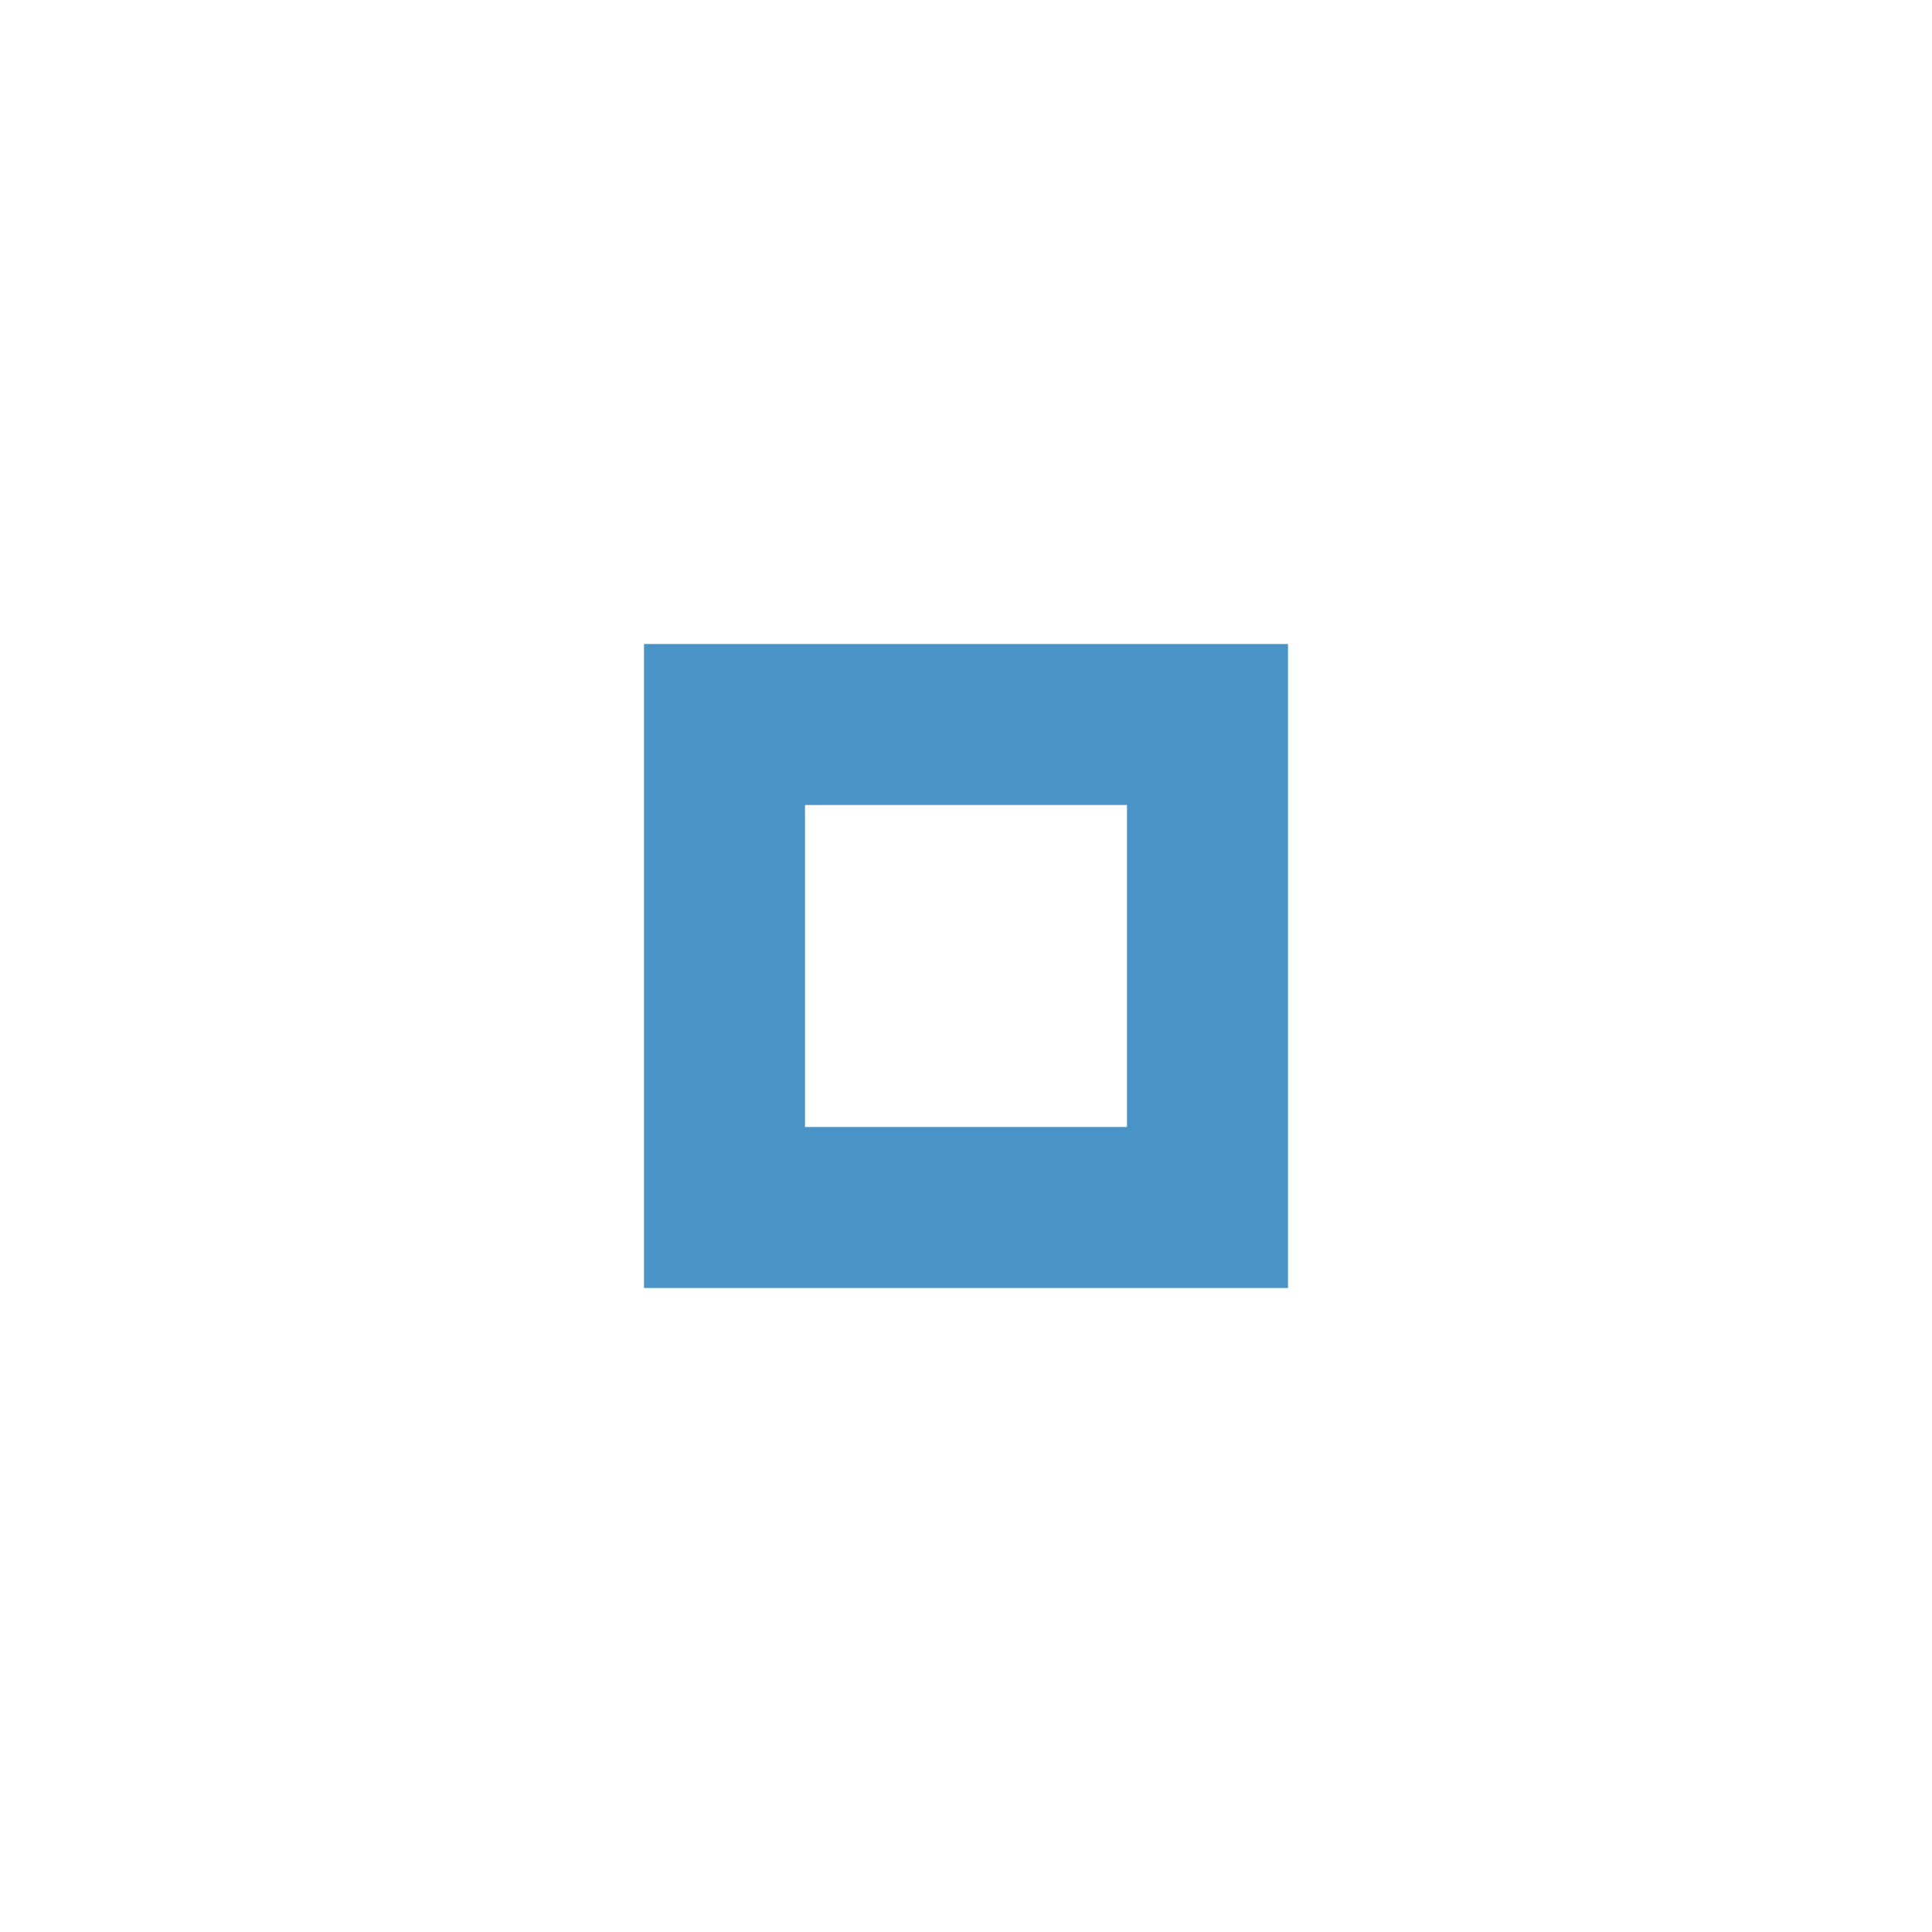
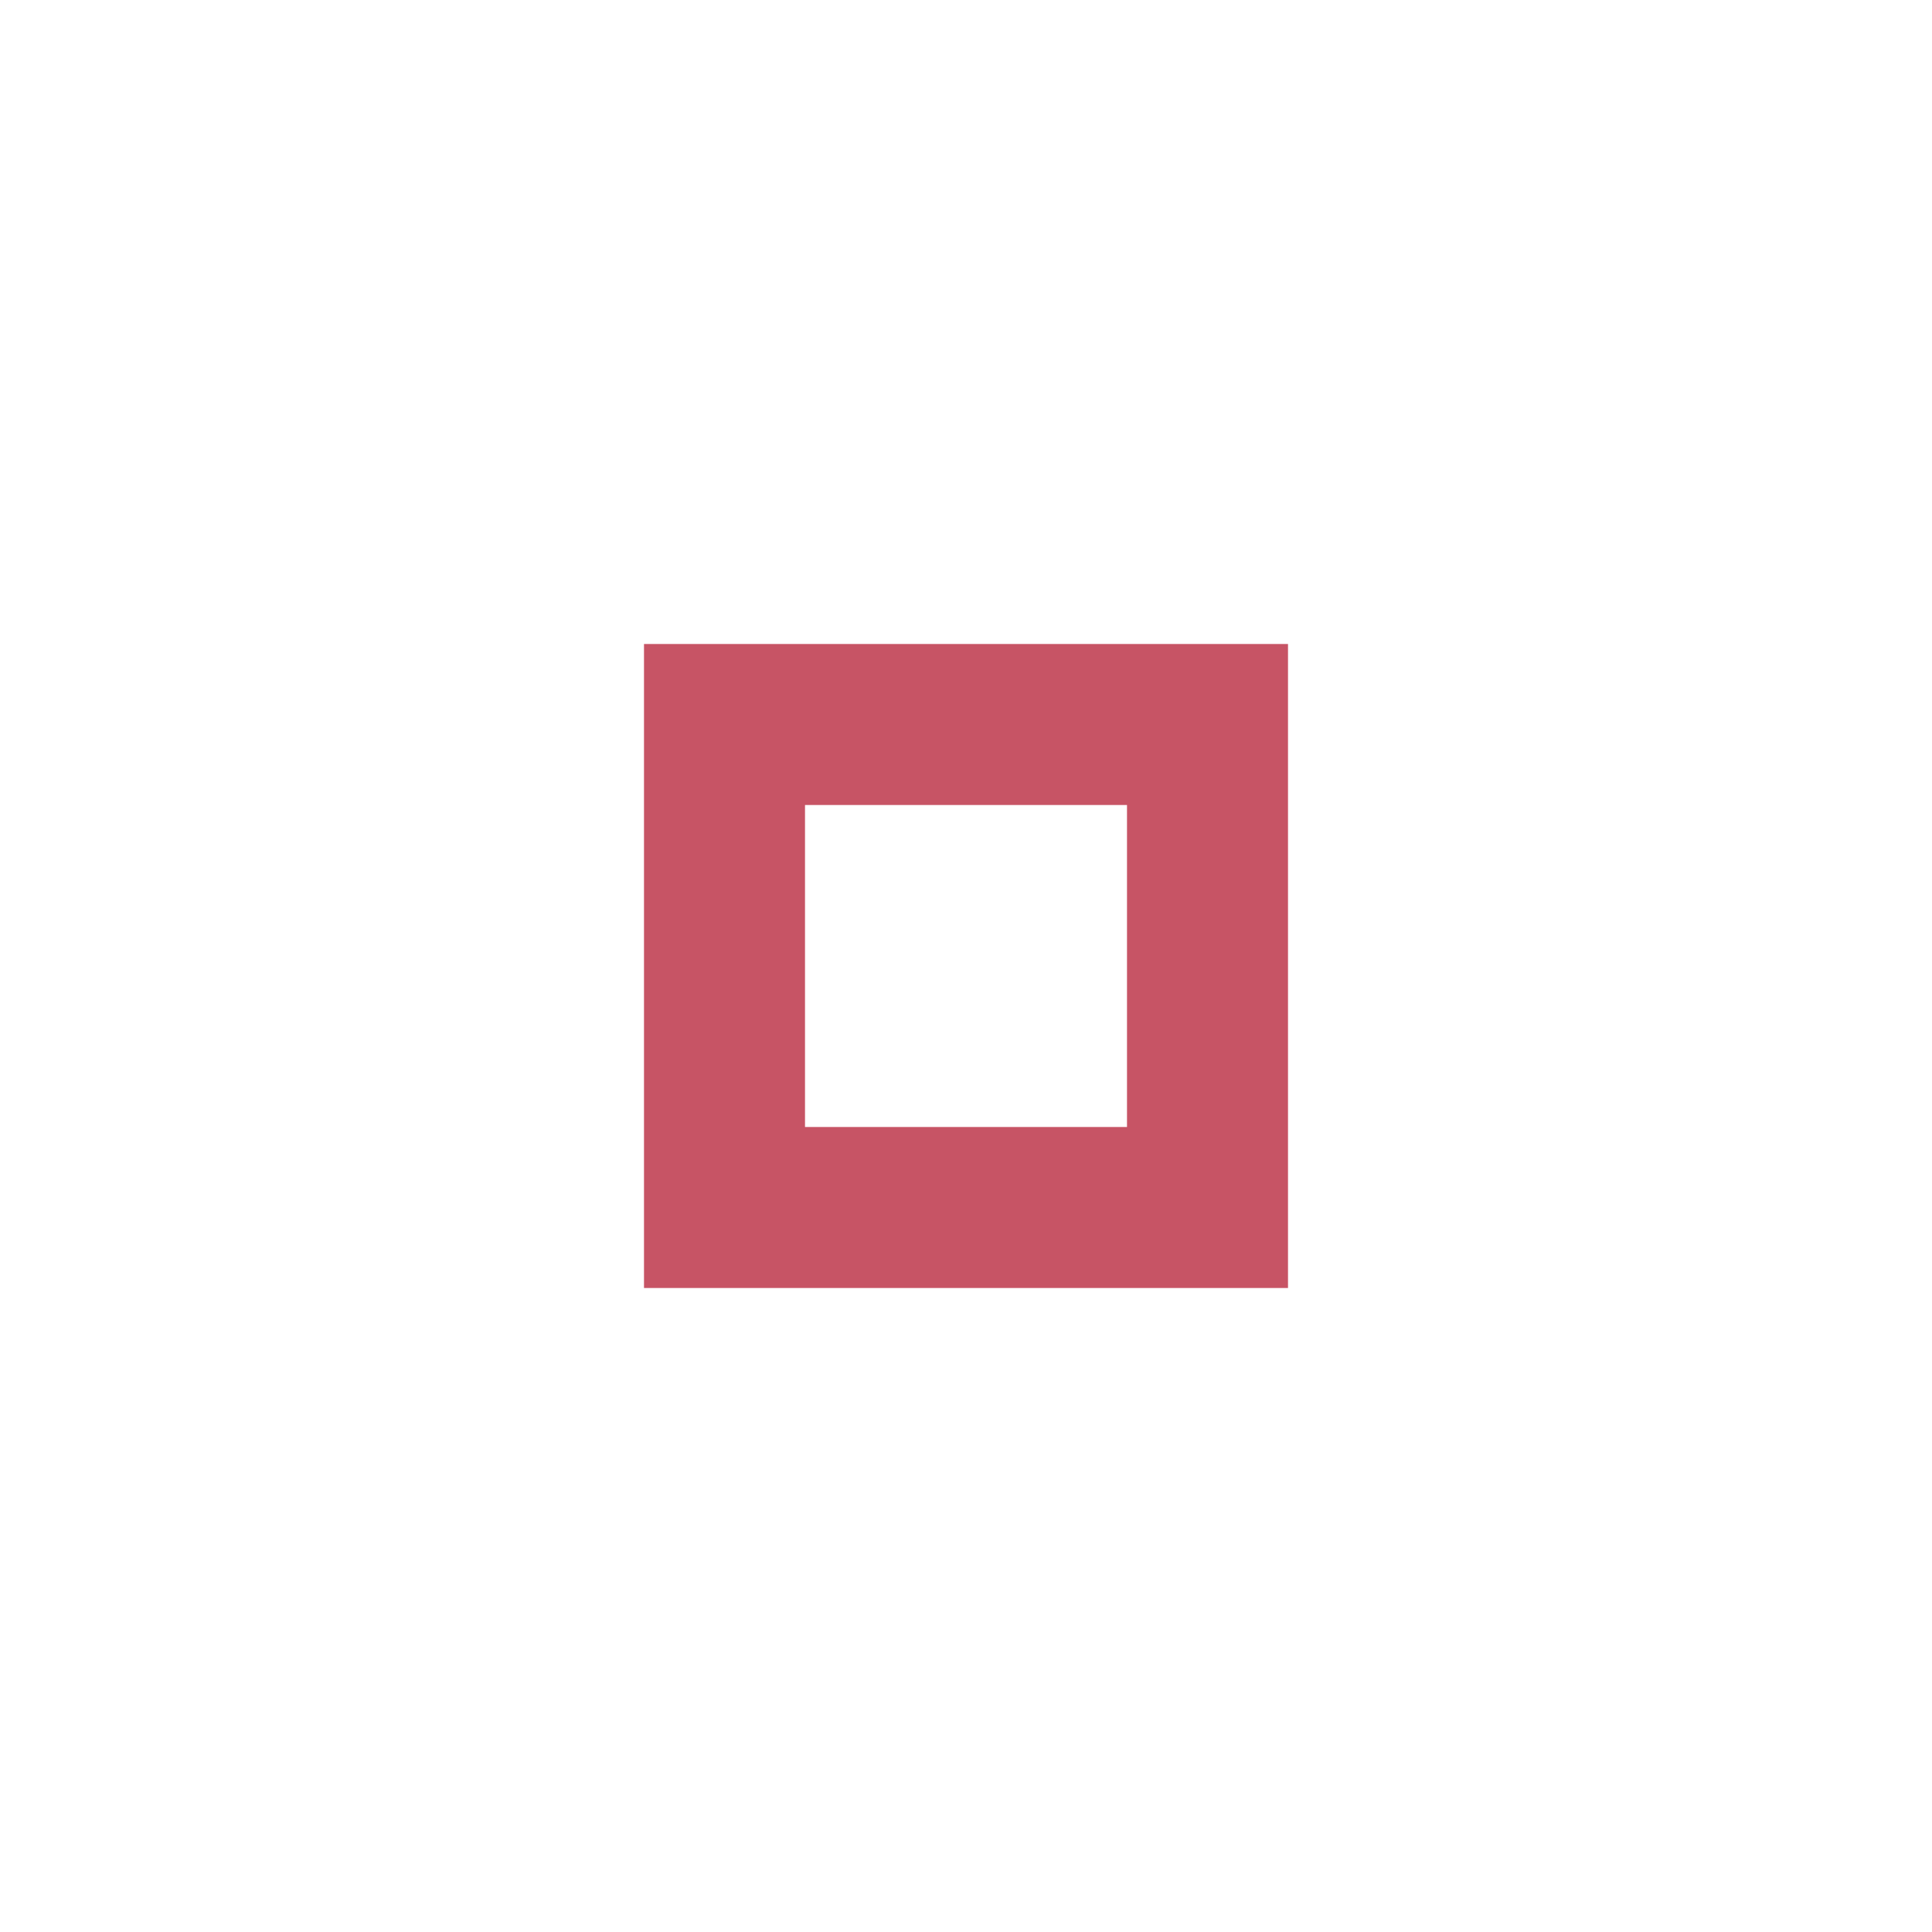
<svg xmlns="http://www.w3.org/2000/svg" version="1.1" x="0px" y="0px" width="24px" height="24px" viewBox="0 0 24 24" xml:space="preserve">
-   <path fill="#4993c6" d="M14,14h-4v-4h4V14z M16,8H8v8h8V8z" />
+   <path fill="#c75465" d="M14,14h-4v-4h4V14z M16,8H8v8h8V8z" />
</svg>
